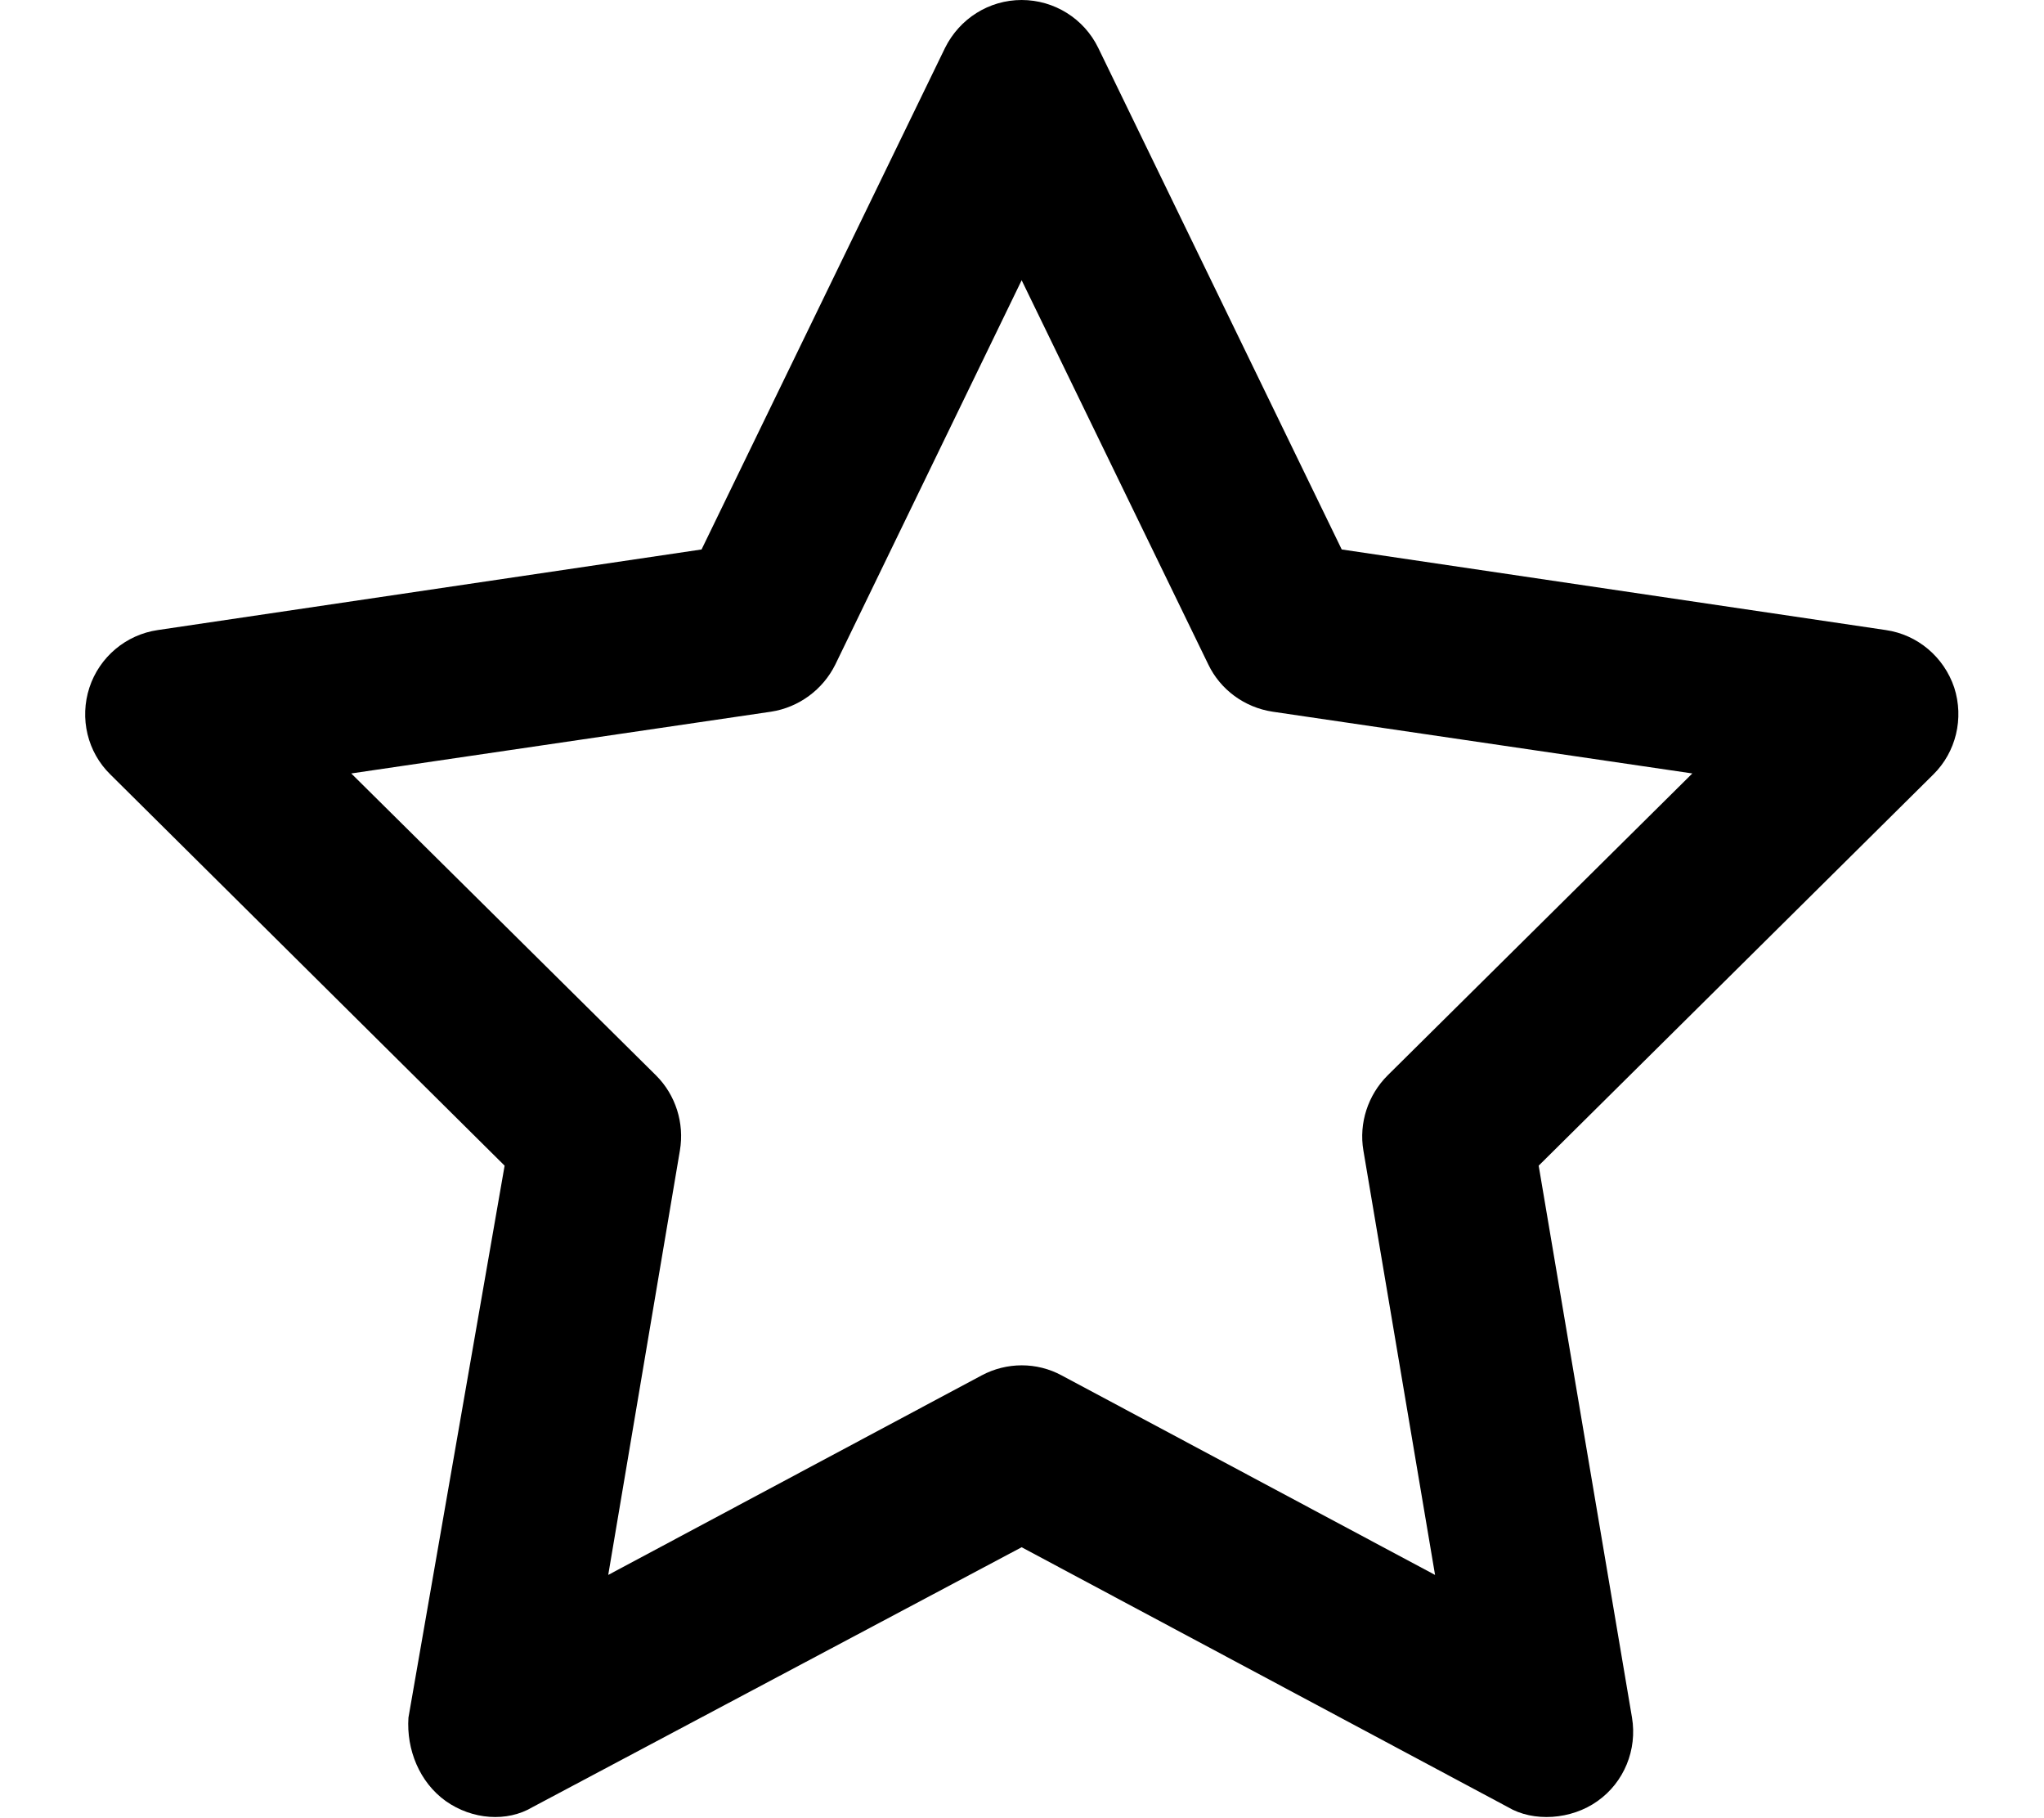
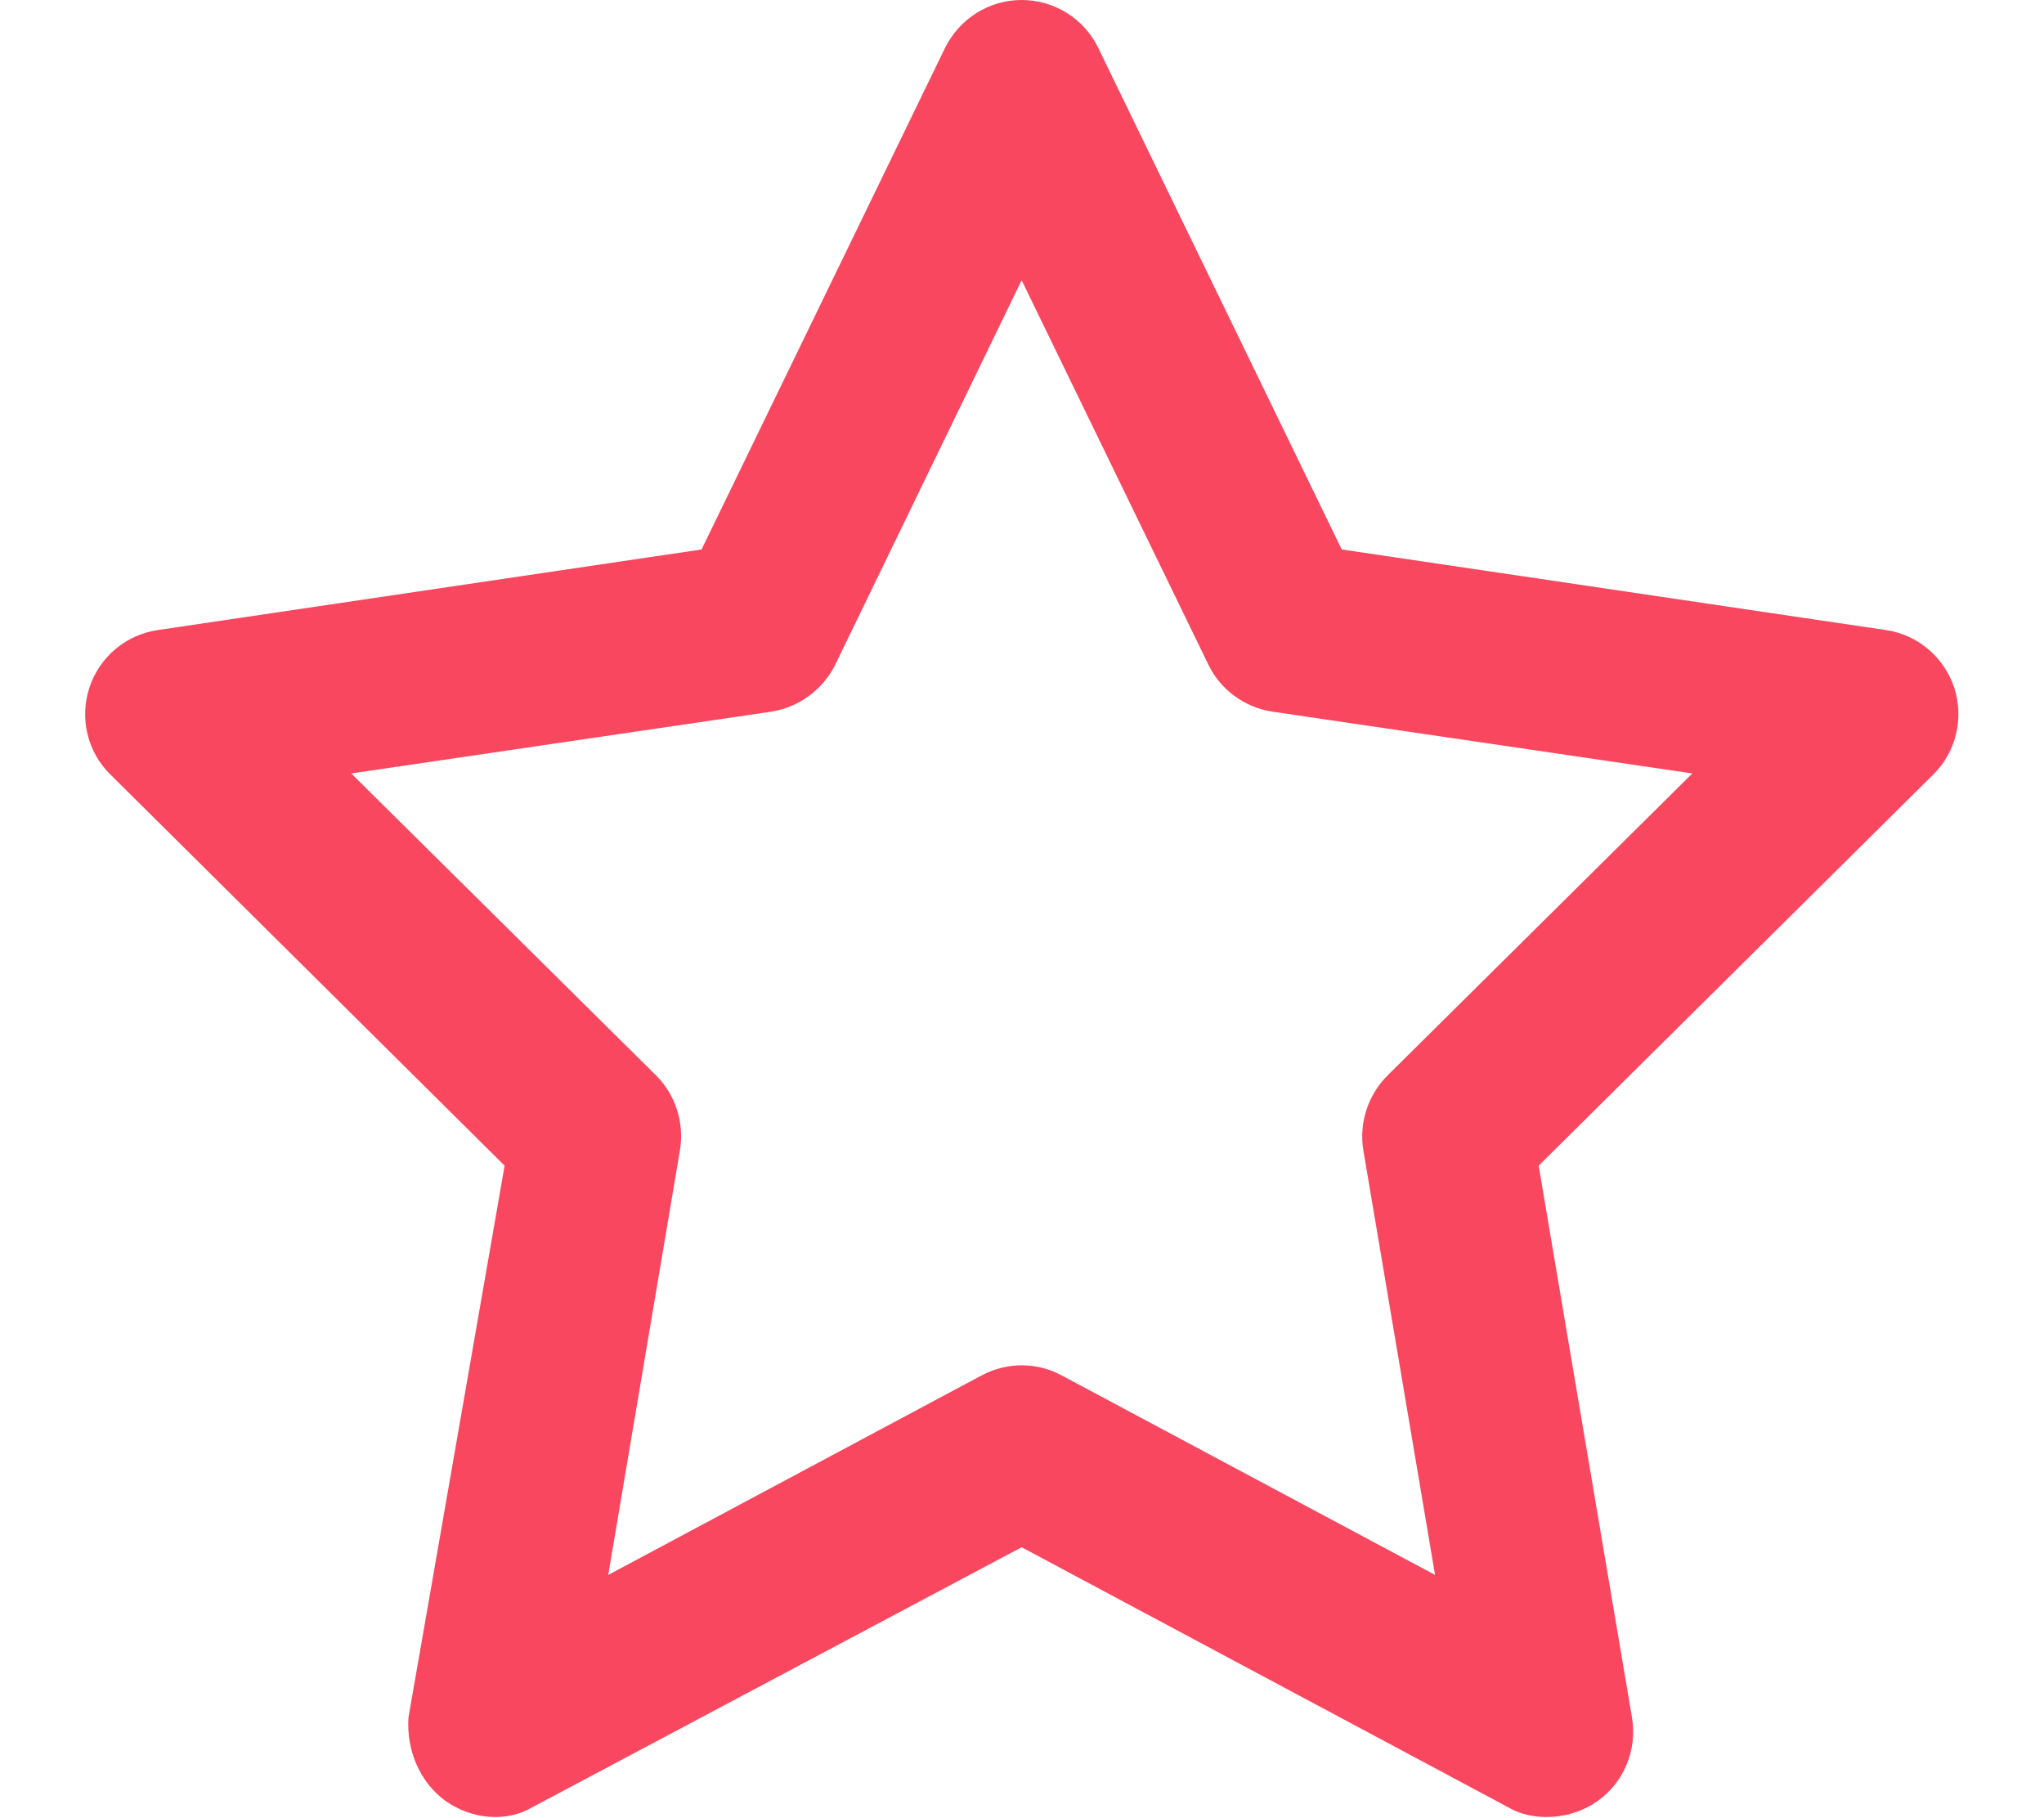
- <svg xmlns="http://www.w3.org/2000/svg" viewBox="0 0 576 512" width="12px">
+ <svg xmlns="http://www.w3.org/2000/svg" viewBox="0 0 576 512" width="12px" fill="#F8475F">
  <path d="M287.9 0C297.1 0 305.5 5.25 309.5 13.52L378.1 154.8L531.4 177.5C540.4 178.8 547.8 185.1 550.7 193.7C553.5 202.4 551.2 211.9 544.8 218.2L433.6 328.4L459.9 483.9C461.4 492.9 457.7 502.1 450.2 507.4C442.8 512.7 432.1 513.4 424.9 509.1L287.9 435.9L150.1 509.1C142.9 513.4 133.1 512.7 125.6 507.4C118.2 502.1 114.5 492.9 115.1 483.9L142.2 328.4L31.11 218.2C24.65 211.9 22.36 202.4 25.2 193.7C28.03 185.1 35.5 178.8 44.49 177.5L197.7 154.8L266.3 13.52C270.4 5.249 278.7 0 287.9 0L287.9 0zM287.9 78.95L235.4 187.2C231.9 194.3 225.1 199.3 217.3 200.5L98.98 217.9L184.9 303C190.4 308.5 192.9 316.4 191.6 324.1L171.4 443.7L276.6 387.5C283.7 383.7 292.2 383.7 299.2 387.5L404.4 443.7L384.2 324.1C382.9 316.4 385.5 308.5 391 303L476.9 217.9L358.6 200.5C350.7 199.3 343.9 194.3 340.5 187.2L287.9 78.95z" />
</svg>
